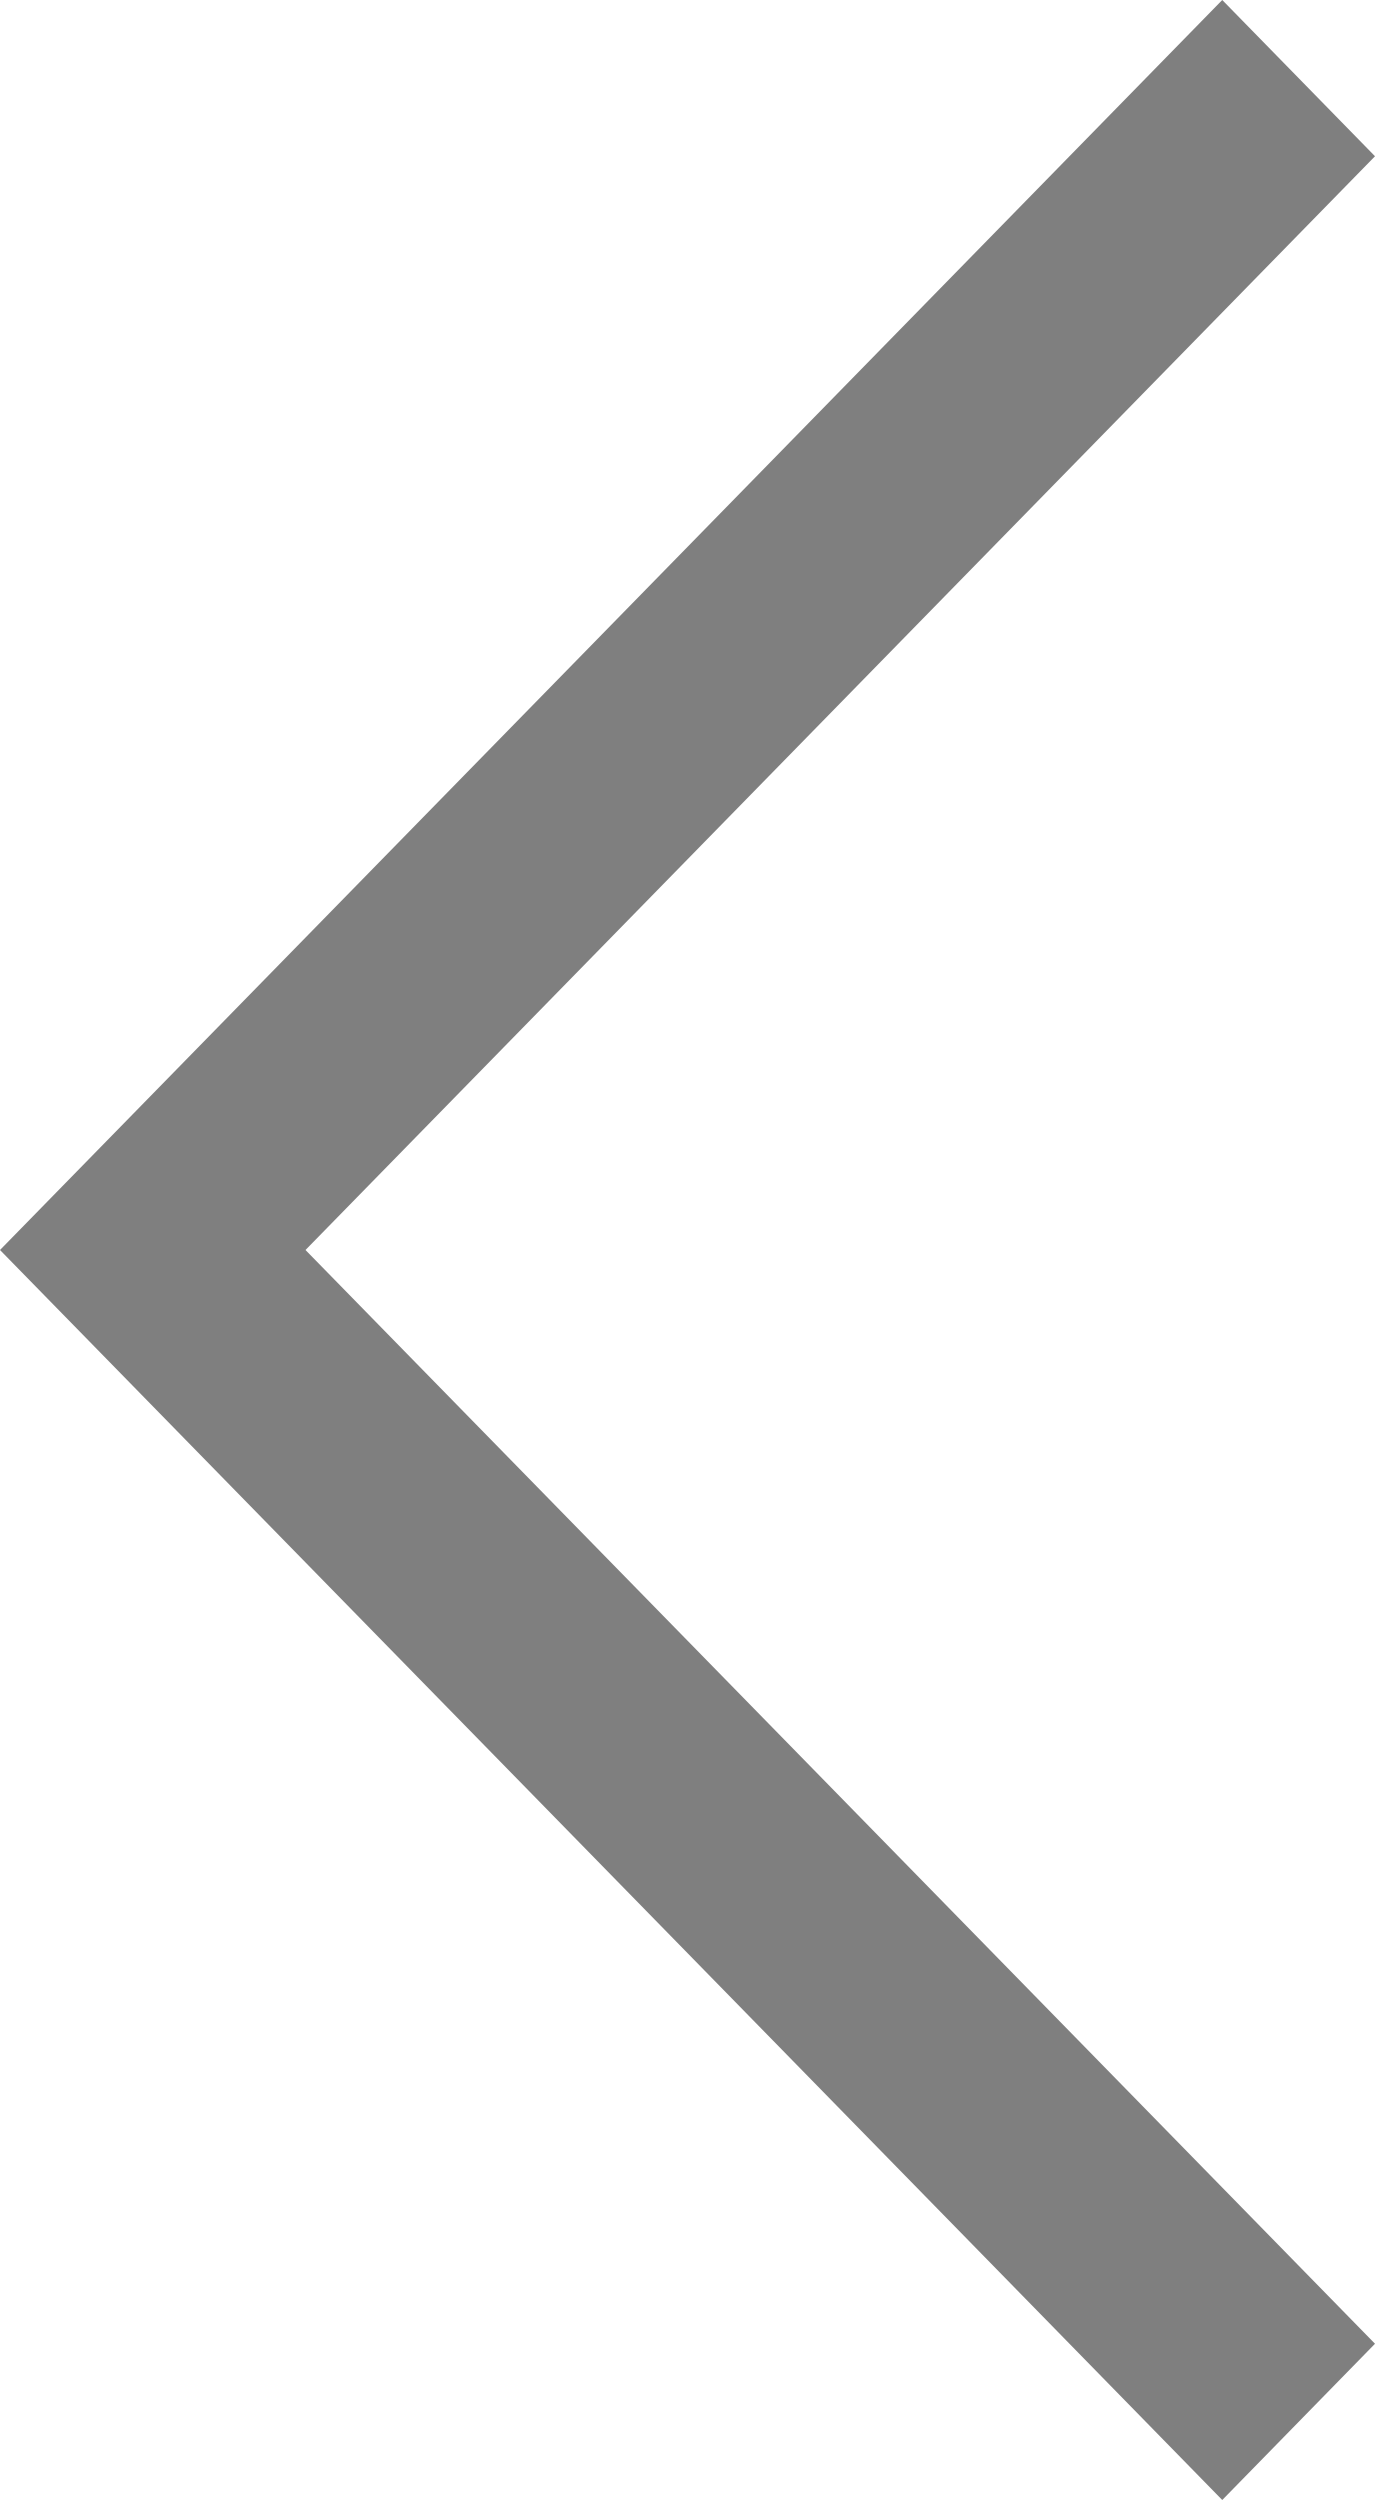
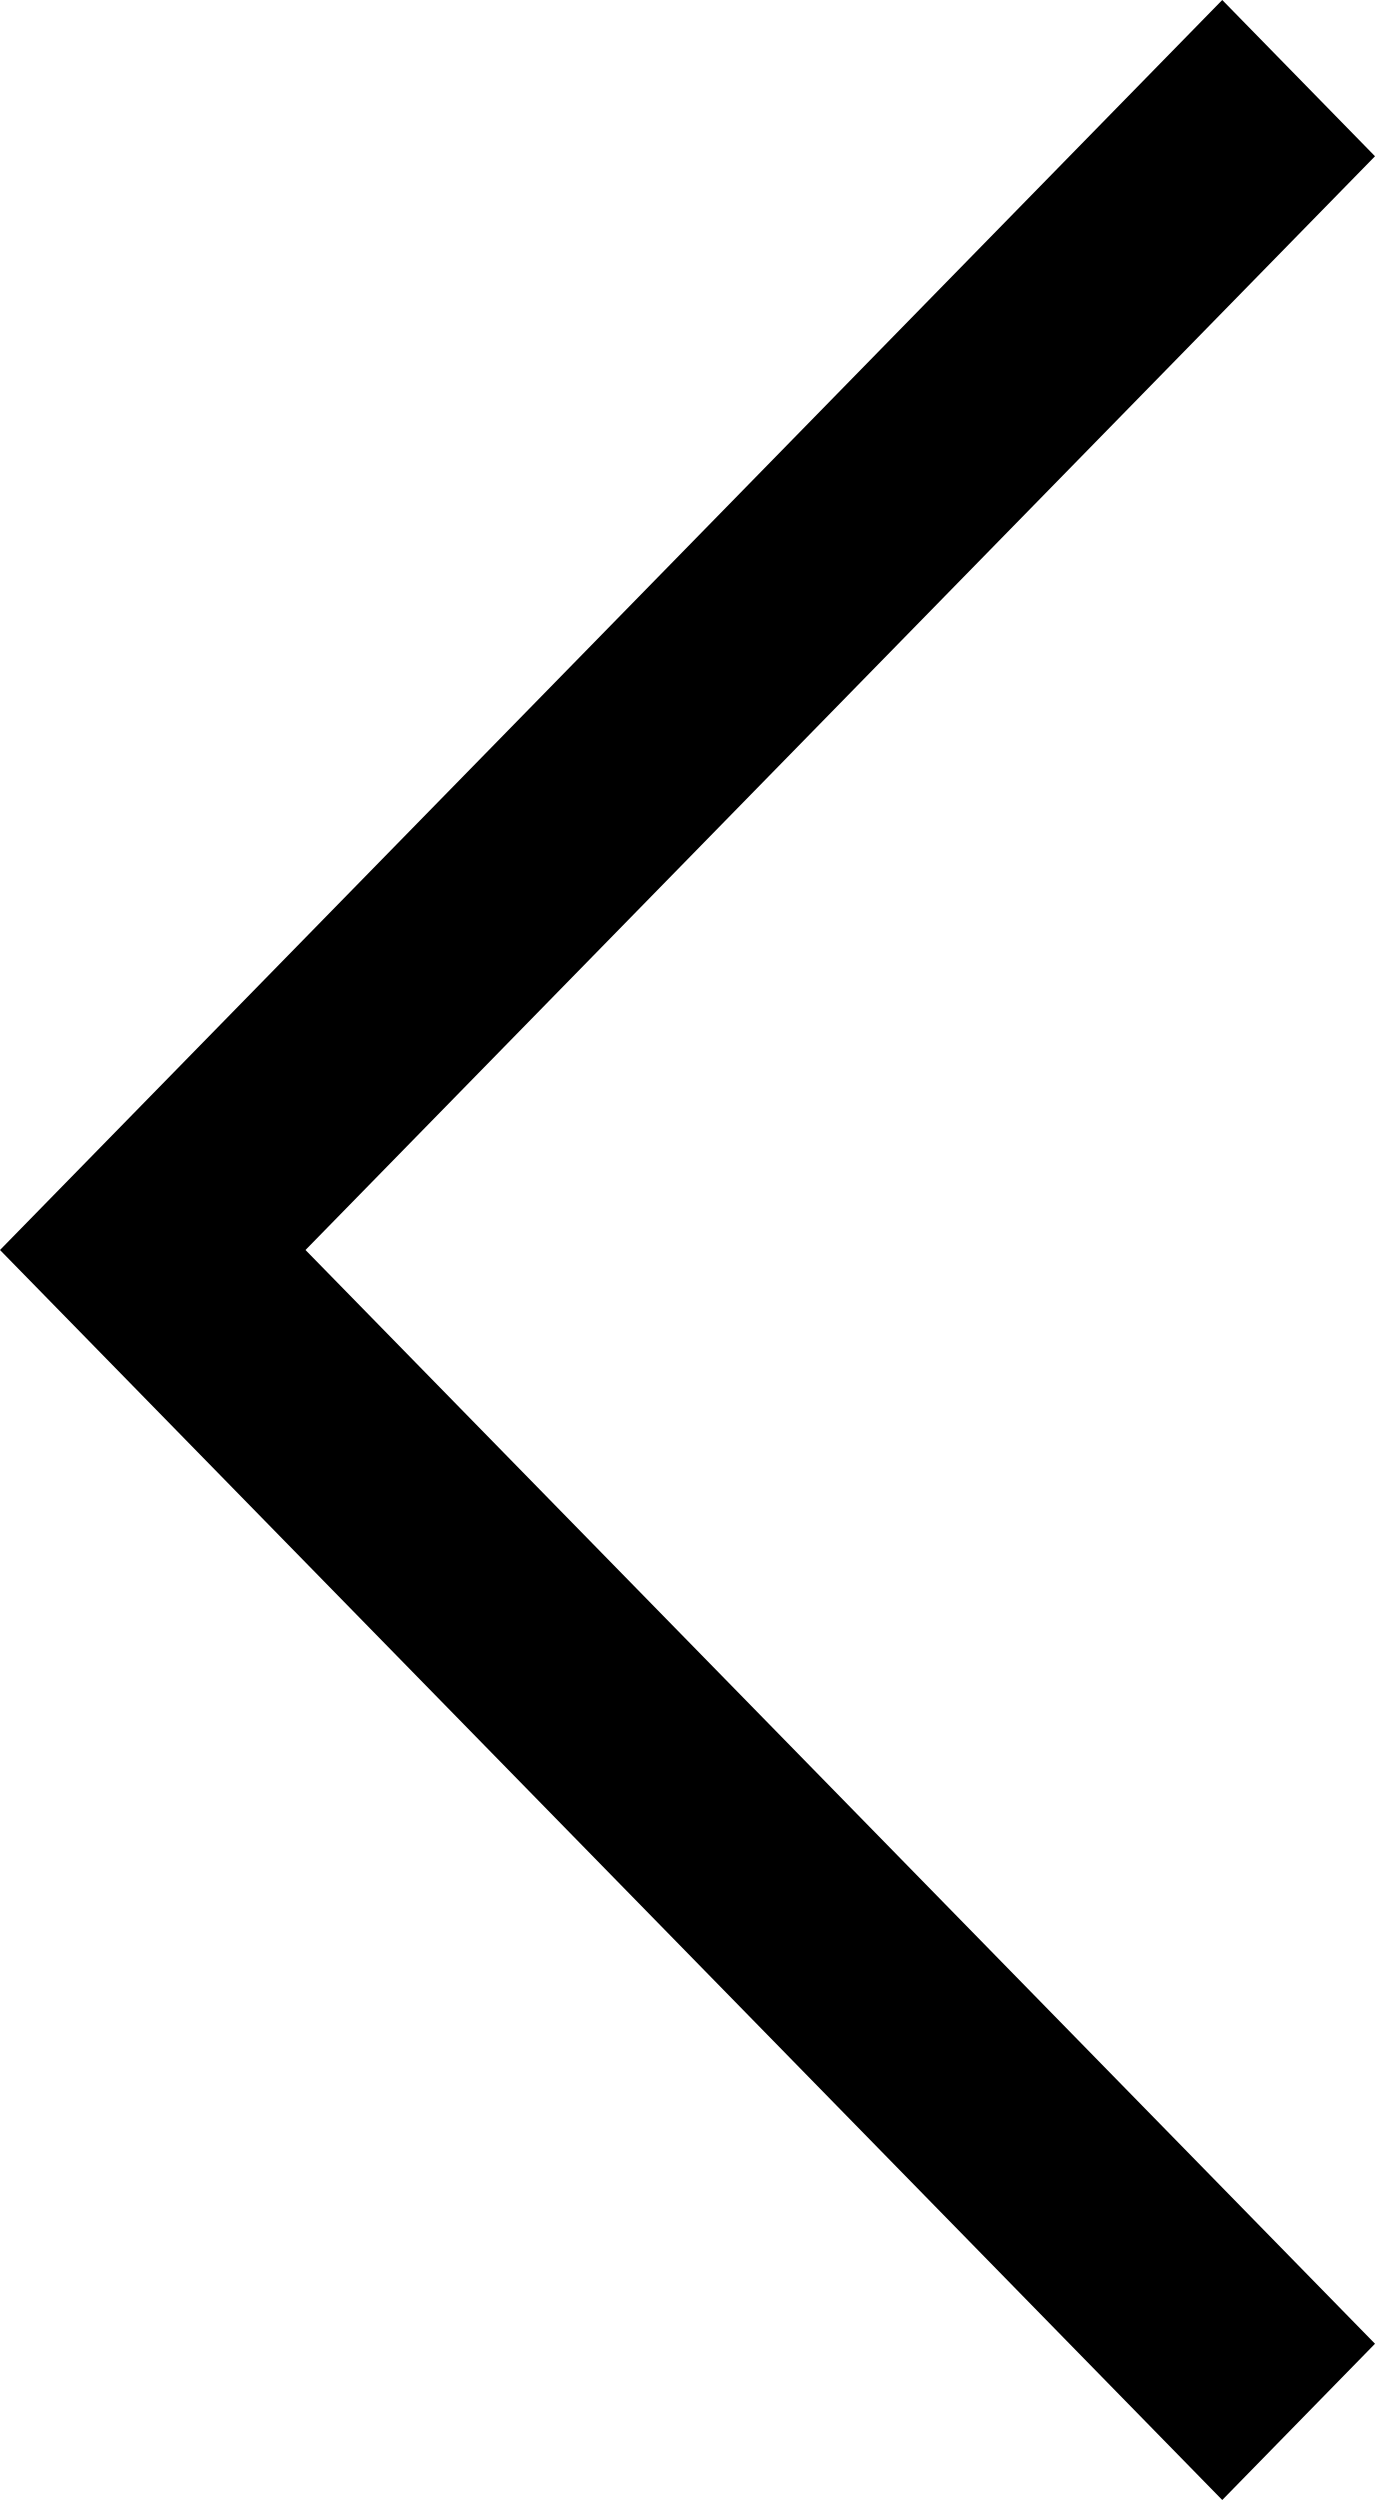
- <svg xmlns="http://www.w3.org/2000/svg" width="11" height="20" viewBox="0 0 11 20" fill="none">
-   <path d="M9.778 20L8.74228e-07 10L9.778 -8.54817e-07L11 1.25L2.444 10L11 18.75L9.778 20Z" fill="black" fill-opacity="0.5" />
+ <svg xmlns="http://www.w3.org/2000/svg" width="11" height="20" viewBox="0 0 11 20" fill="inherit">
+   <path d="M9.778 20L8.74228e-07 10L9.778 -8.54817e-07L11 1.25L2.444 10L11 18.75L9.778 20Z" fill="inherit" />
</svg>
